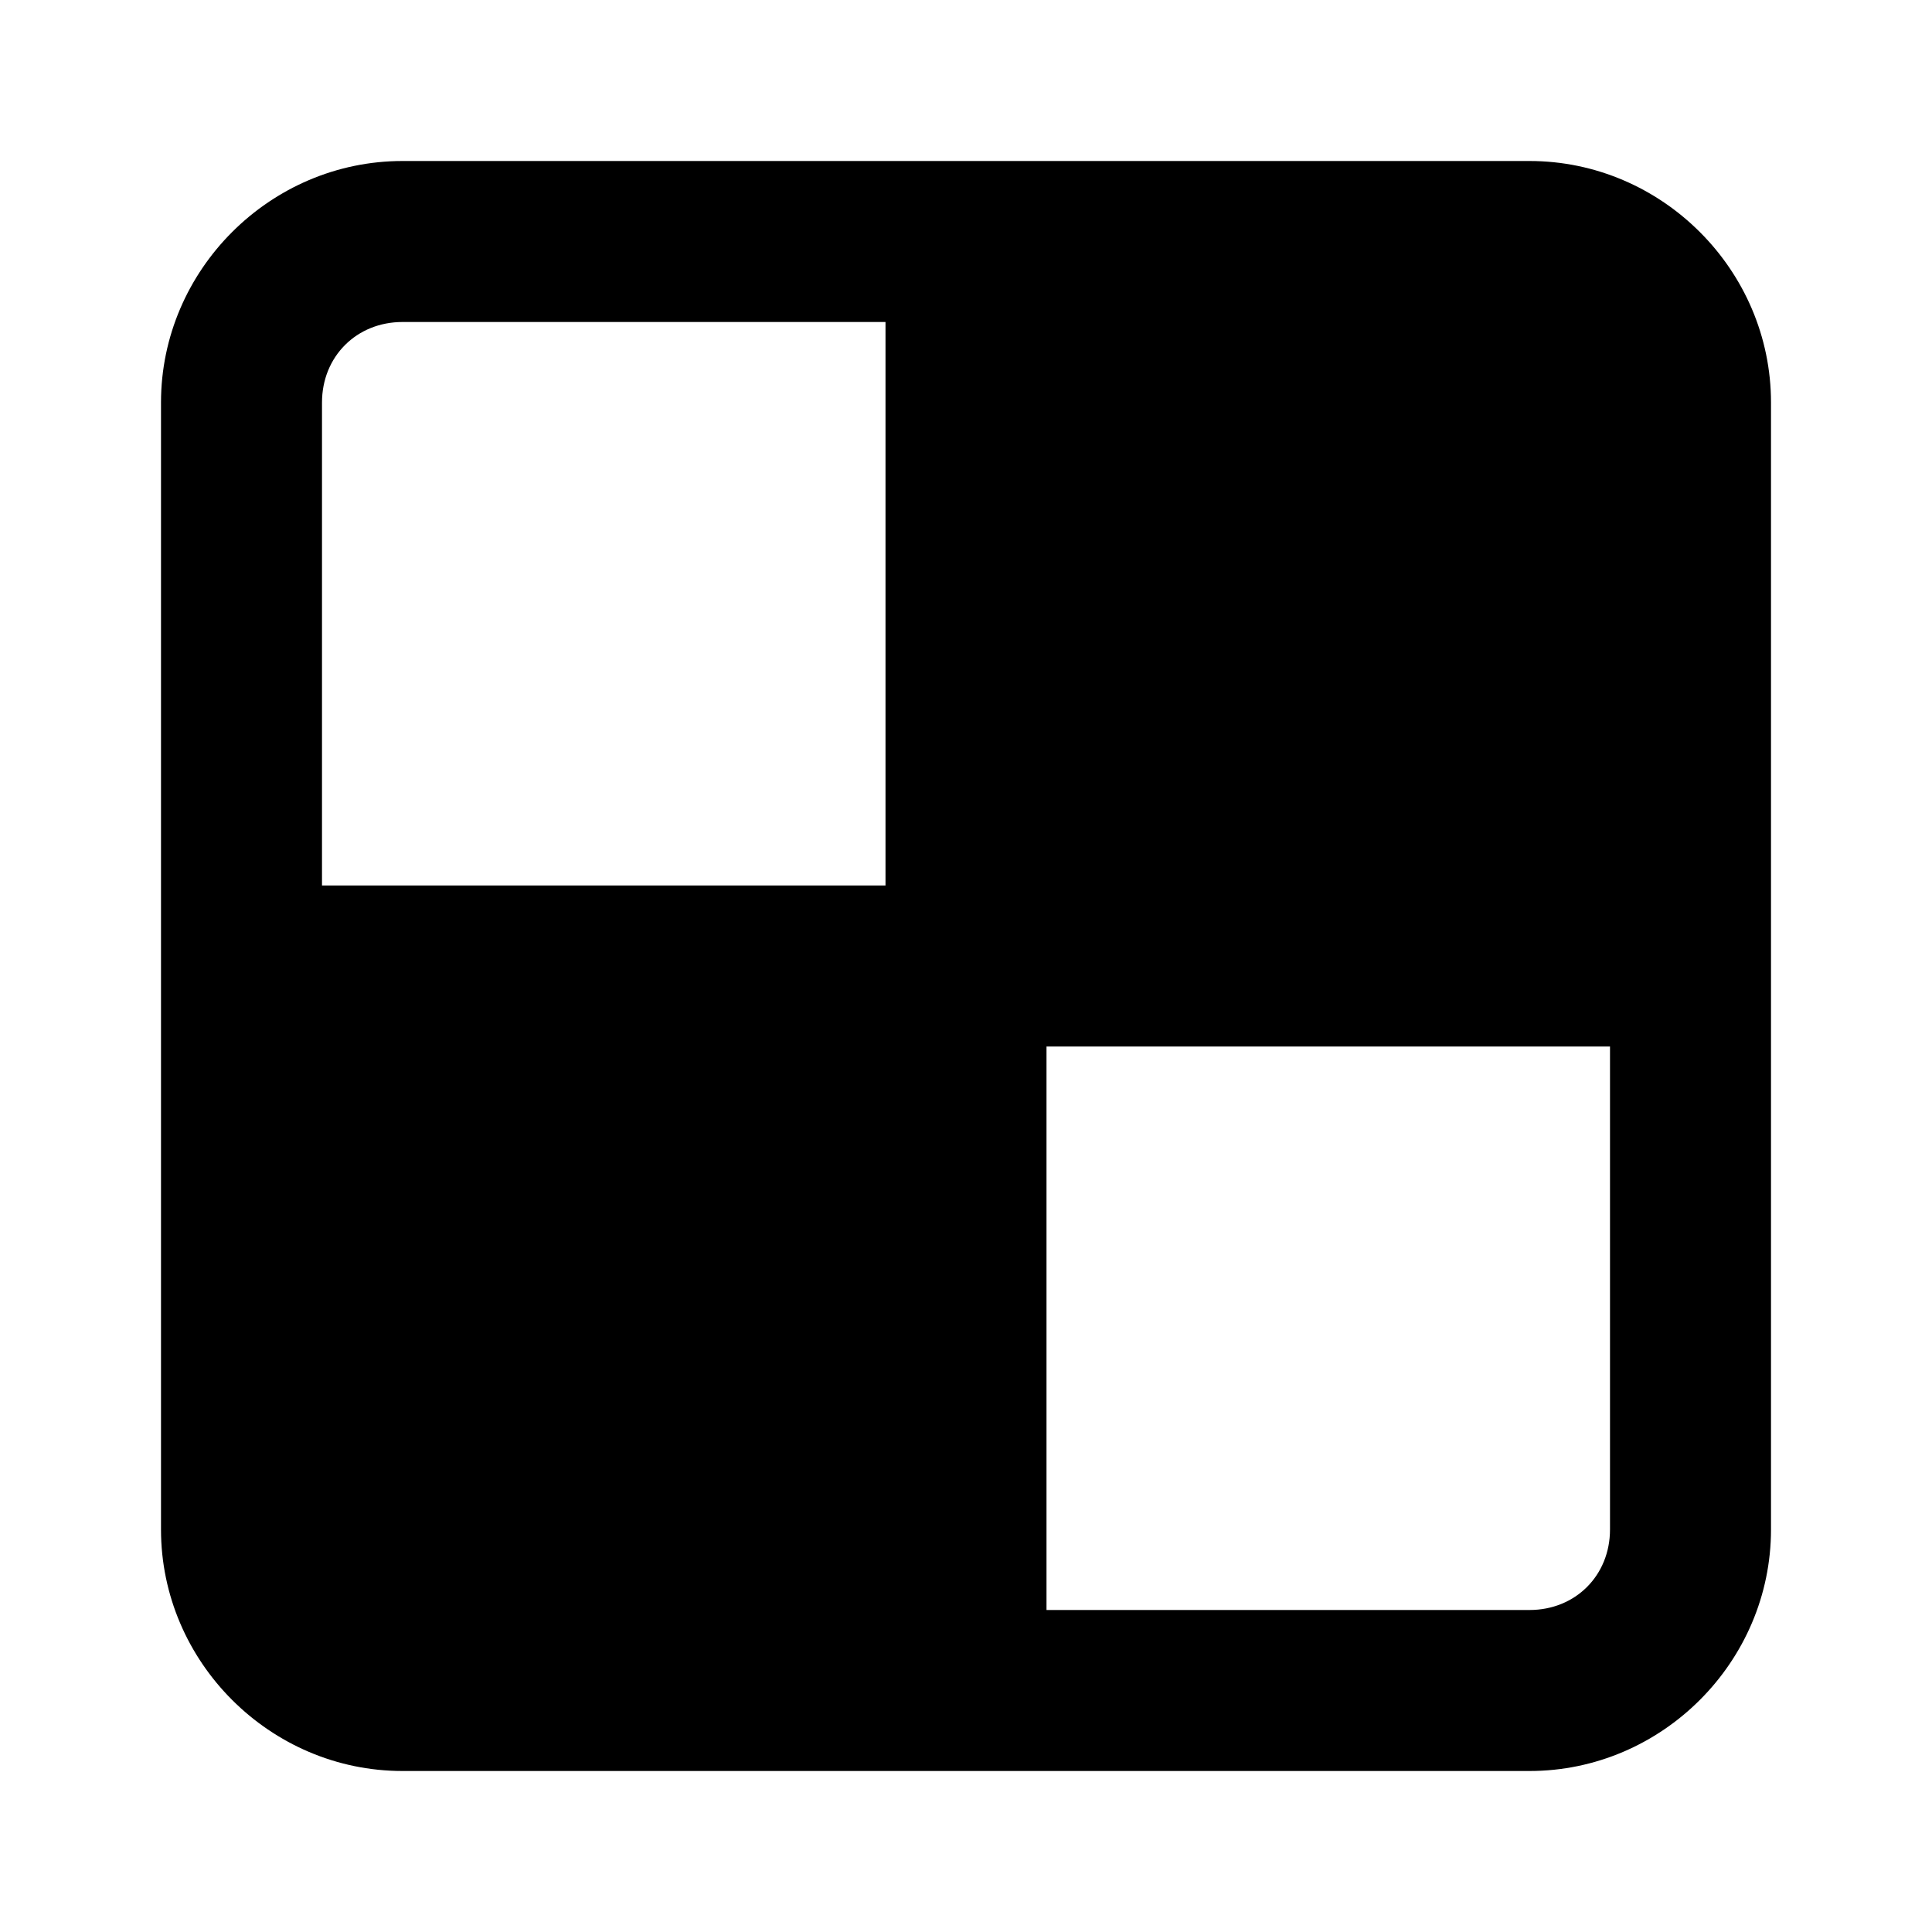
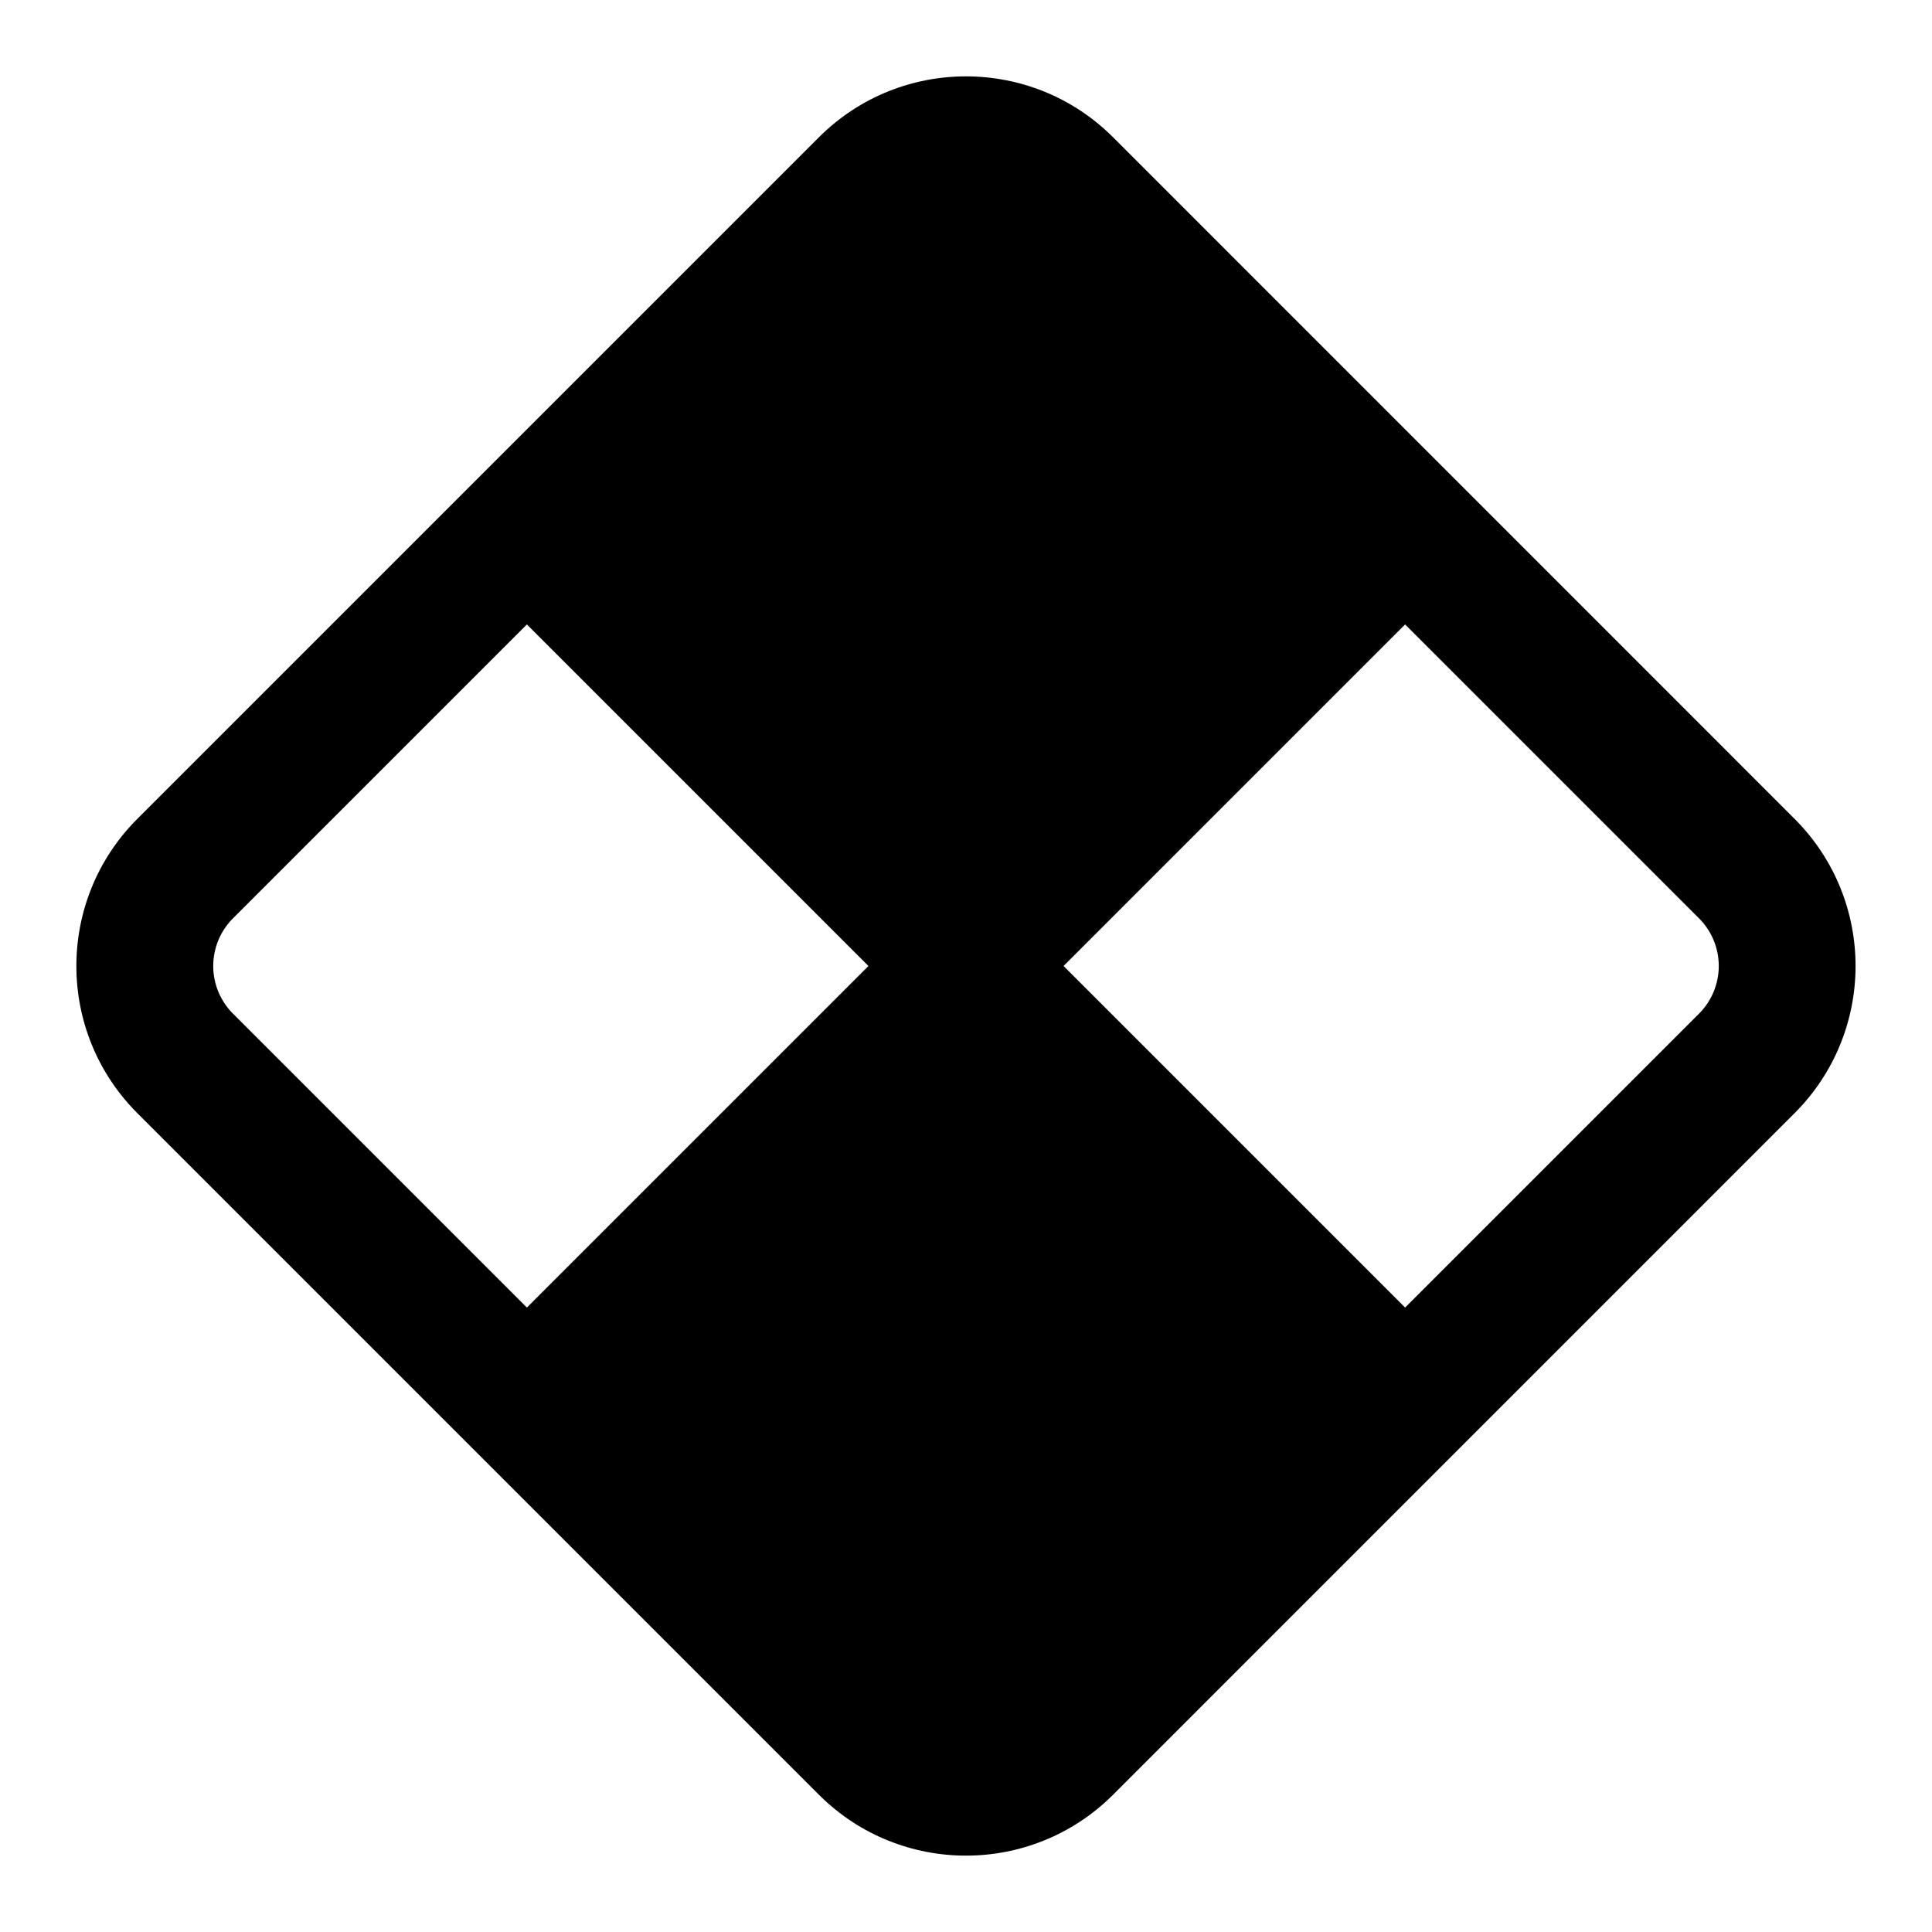
- <svg xmlns="http://www.w3.org/2000/svg" viewBox="0 0 24 24">
-   <path d="M5 2C3.355 2 2 3.355 2 5v14c0 1.645 1.355 3 3 3h14c1.645 0 3-1.355 3-3V5c0-1.645-1.355-3-3-3h-7zm0 2h6v7H4V5c0-.571.429-1 1-1m8 9h7v6c0 .571-.429 1-1 1h-6z" style="stroke-linecap:round;stroke-linejoin:round" />
+ <svg xmlns="http://www.w3.org/2000/svg" width="28" height="28">
+   <path d="M26.02 16.121a3.015 3.015 0 0 0 0-4.242l-9.899-9.9a3.015 3.015 0 0 0-4.242 0l-9.9 9.9a3.015 3.015 0 0 0 0 4.242l9.9 9.9a3.015 3.015 0 0 0 4.242 0zm-1.413-1.414-4.243 4.243-4.95-4.95 4.95-4.95 4.243 4.243a.977.977 0 0 1 0 1.414M12.586 14l-4.95 4.95-4.243-4.243a.977.977 0 0 1 0-1.414L7.636 9.05z" style="fill:#000000;stroke-linecap:round;stroke-linejoin:round" />
</svg>
